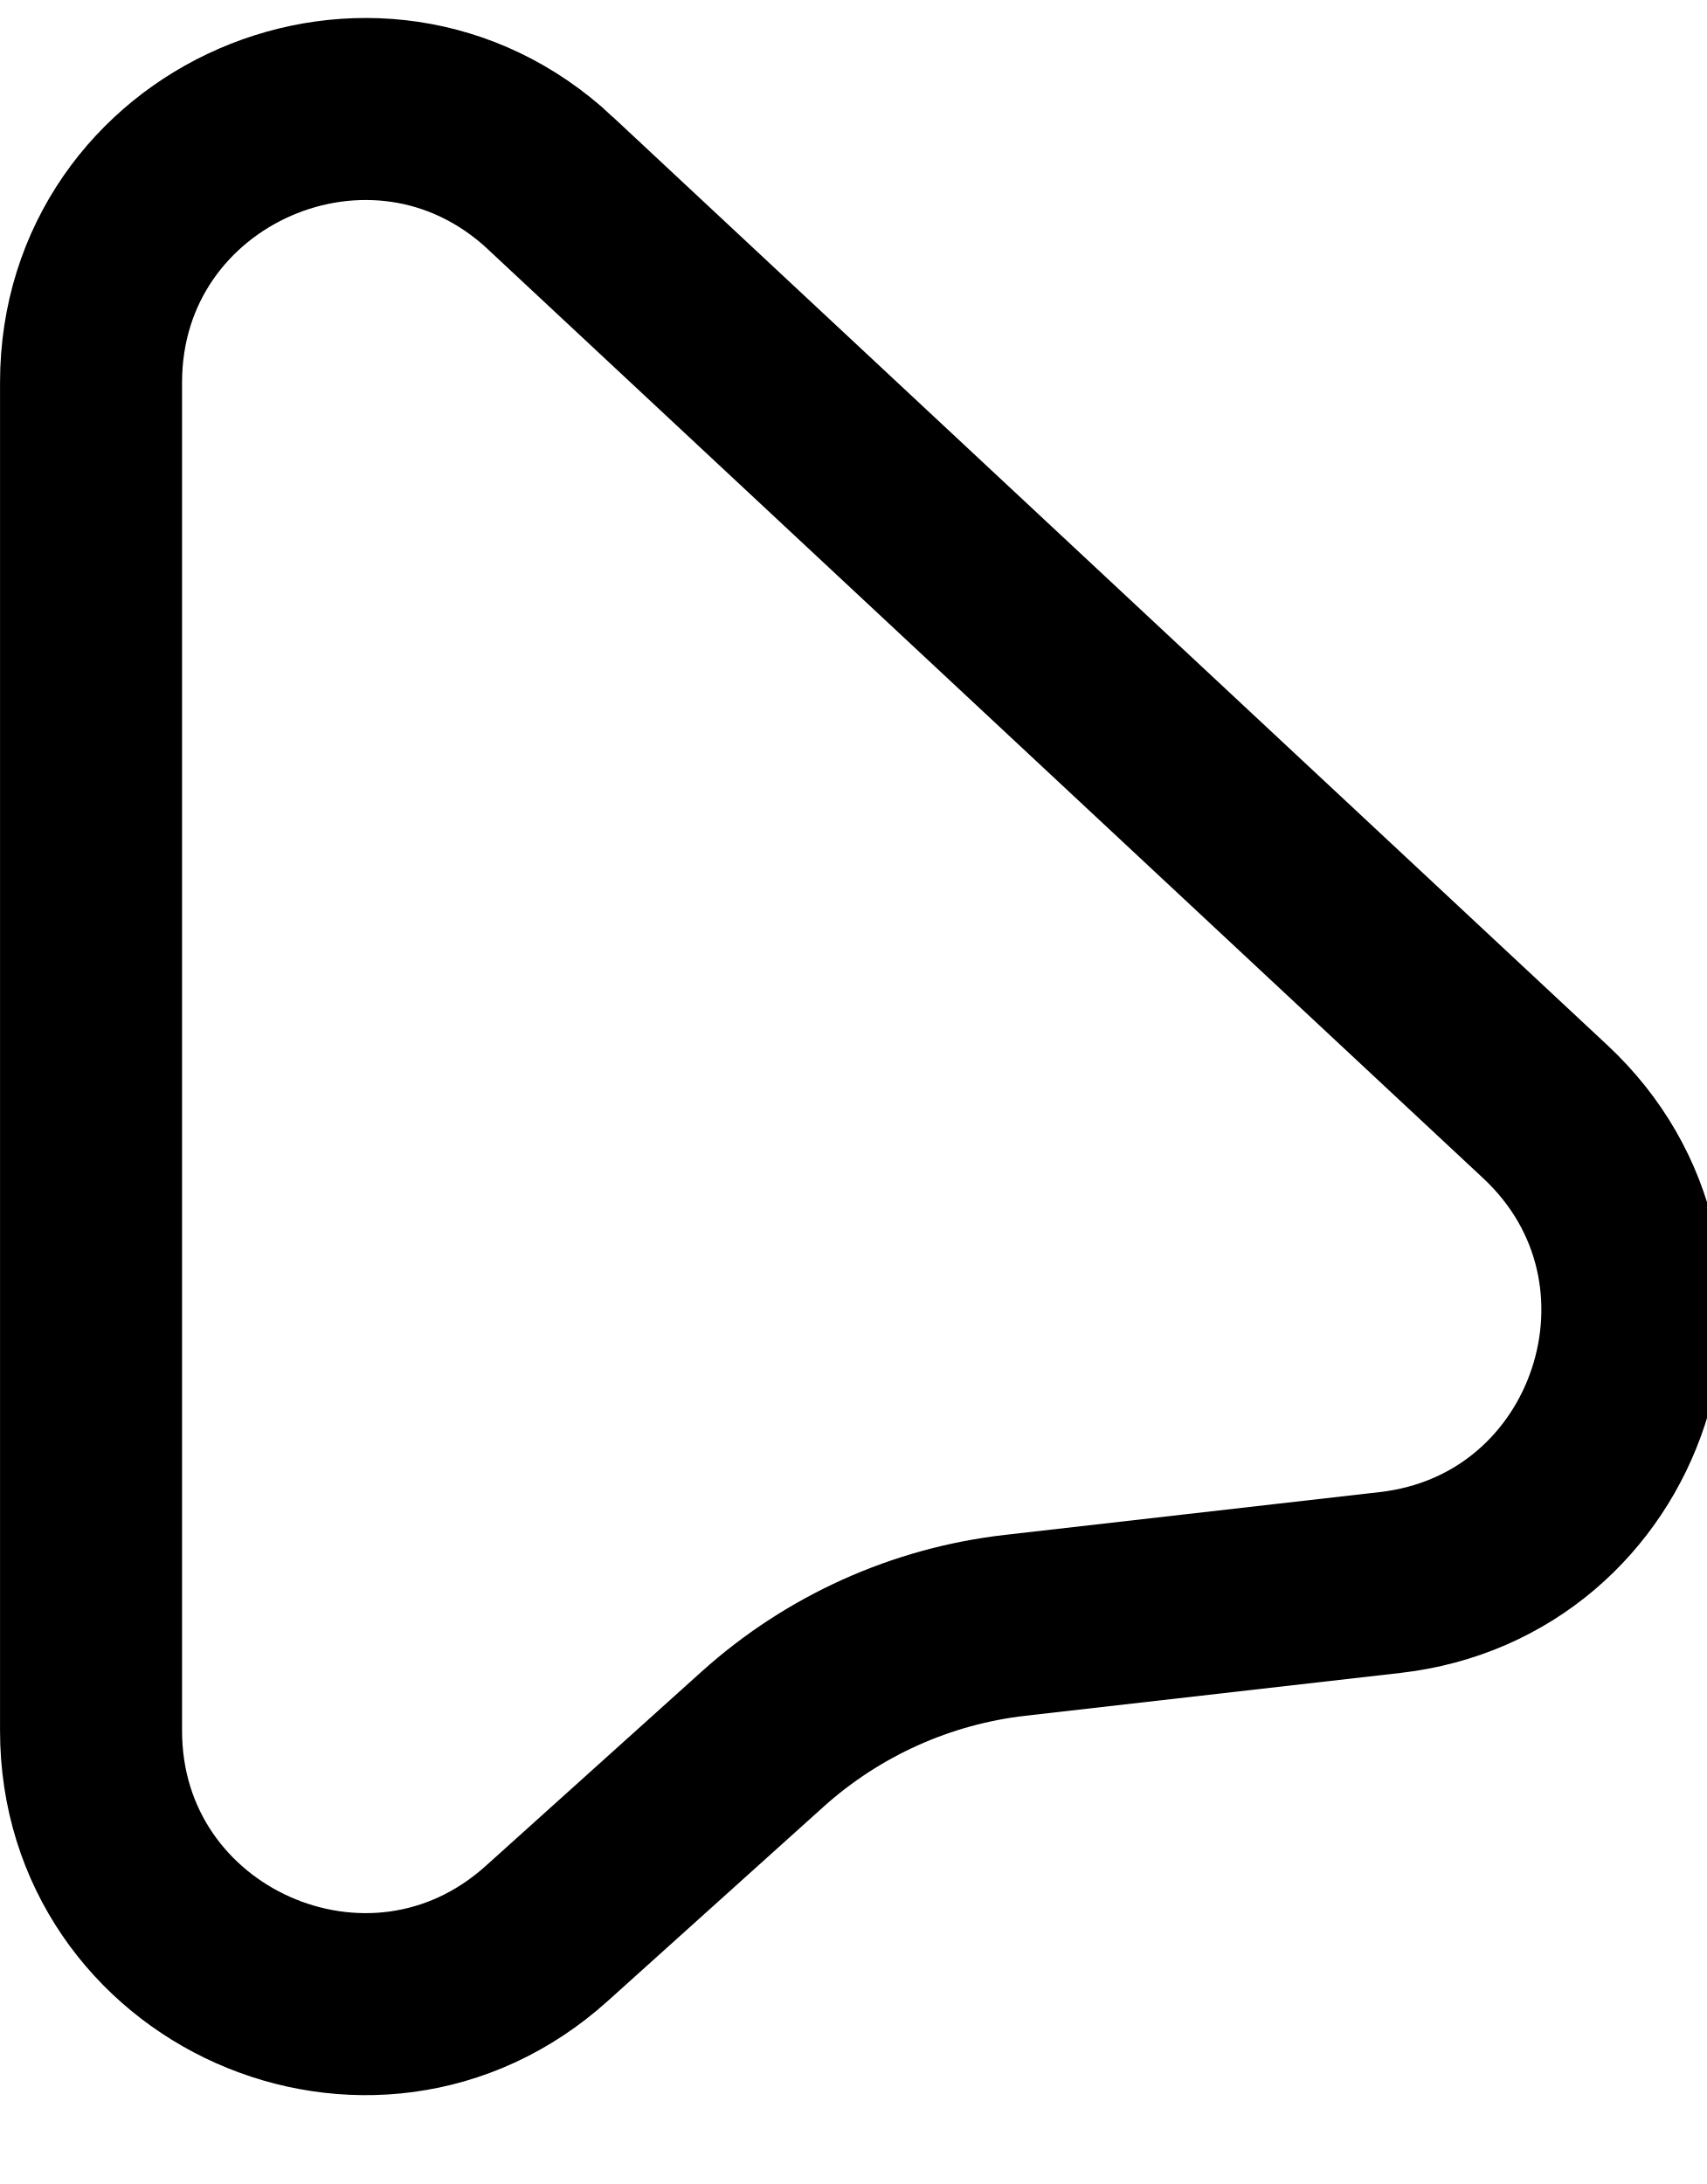
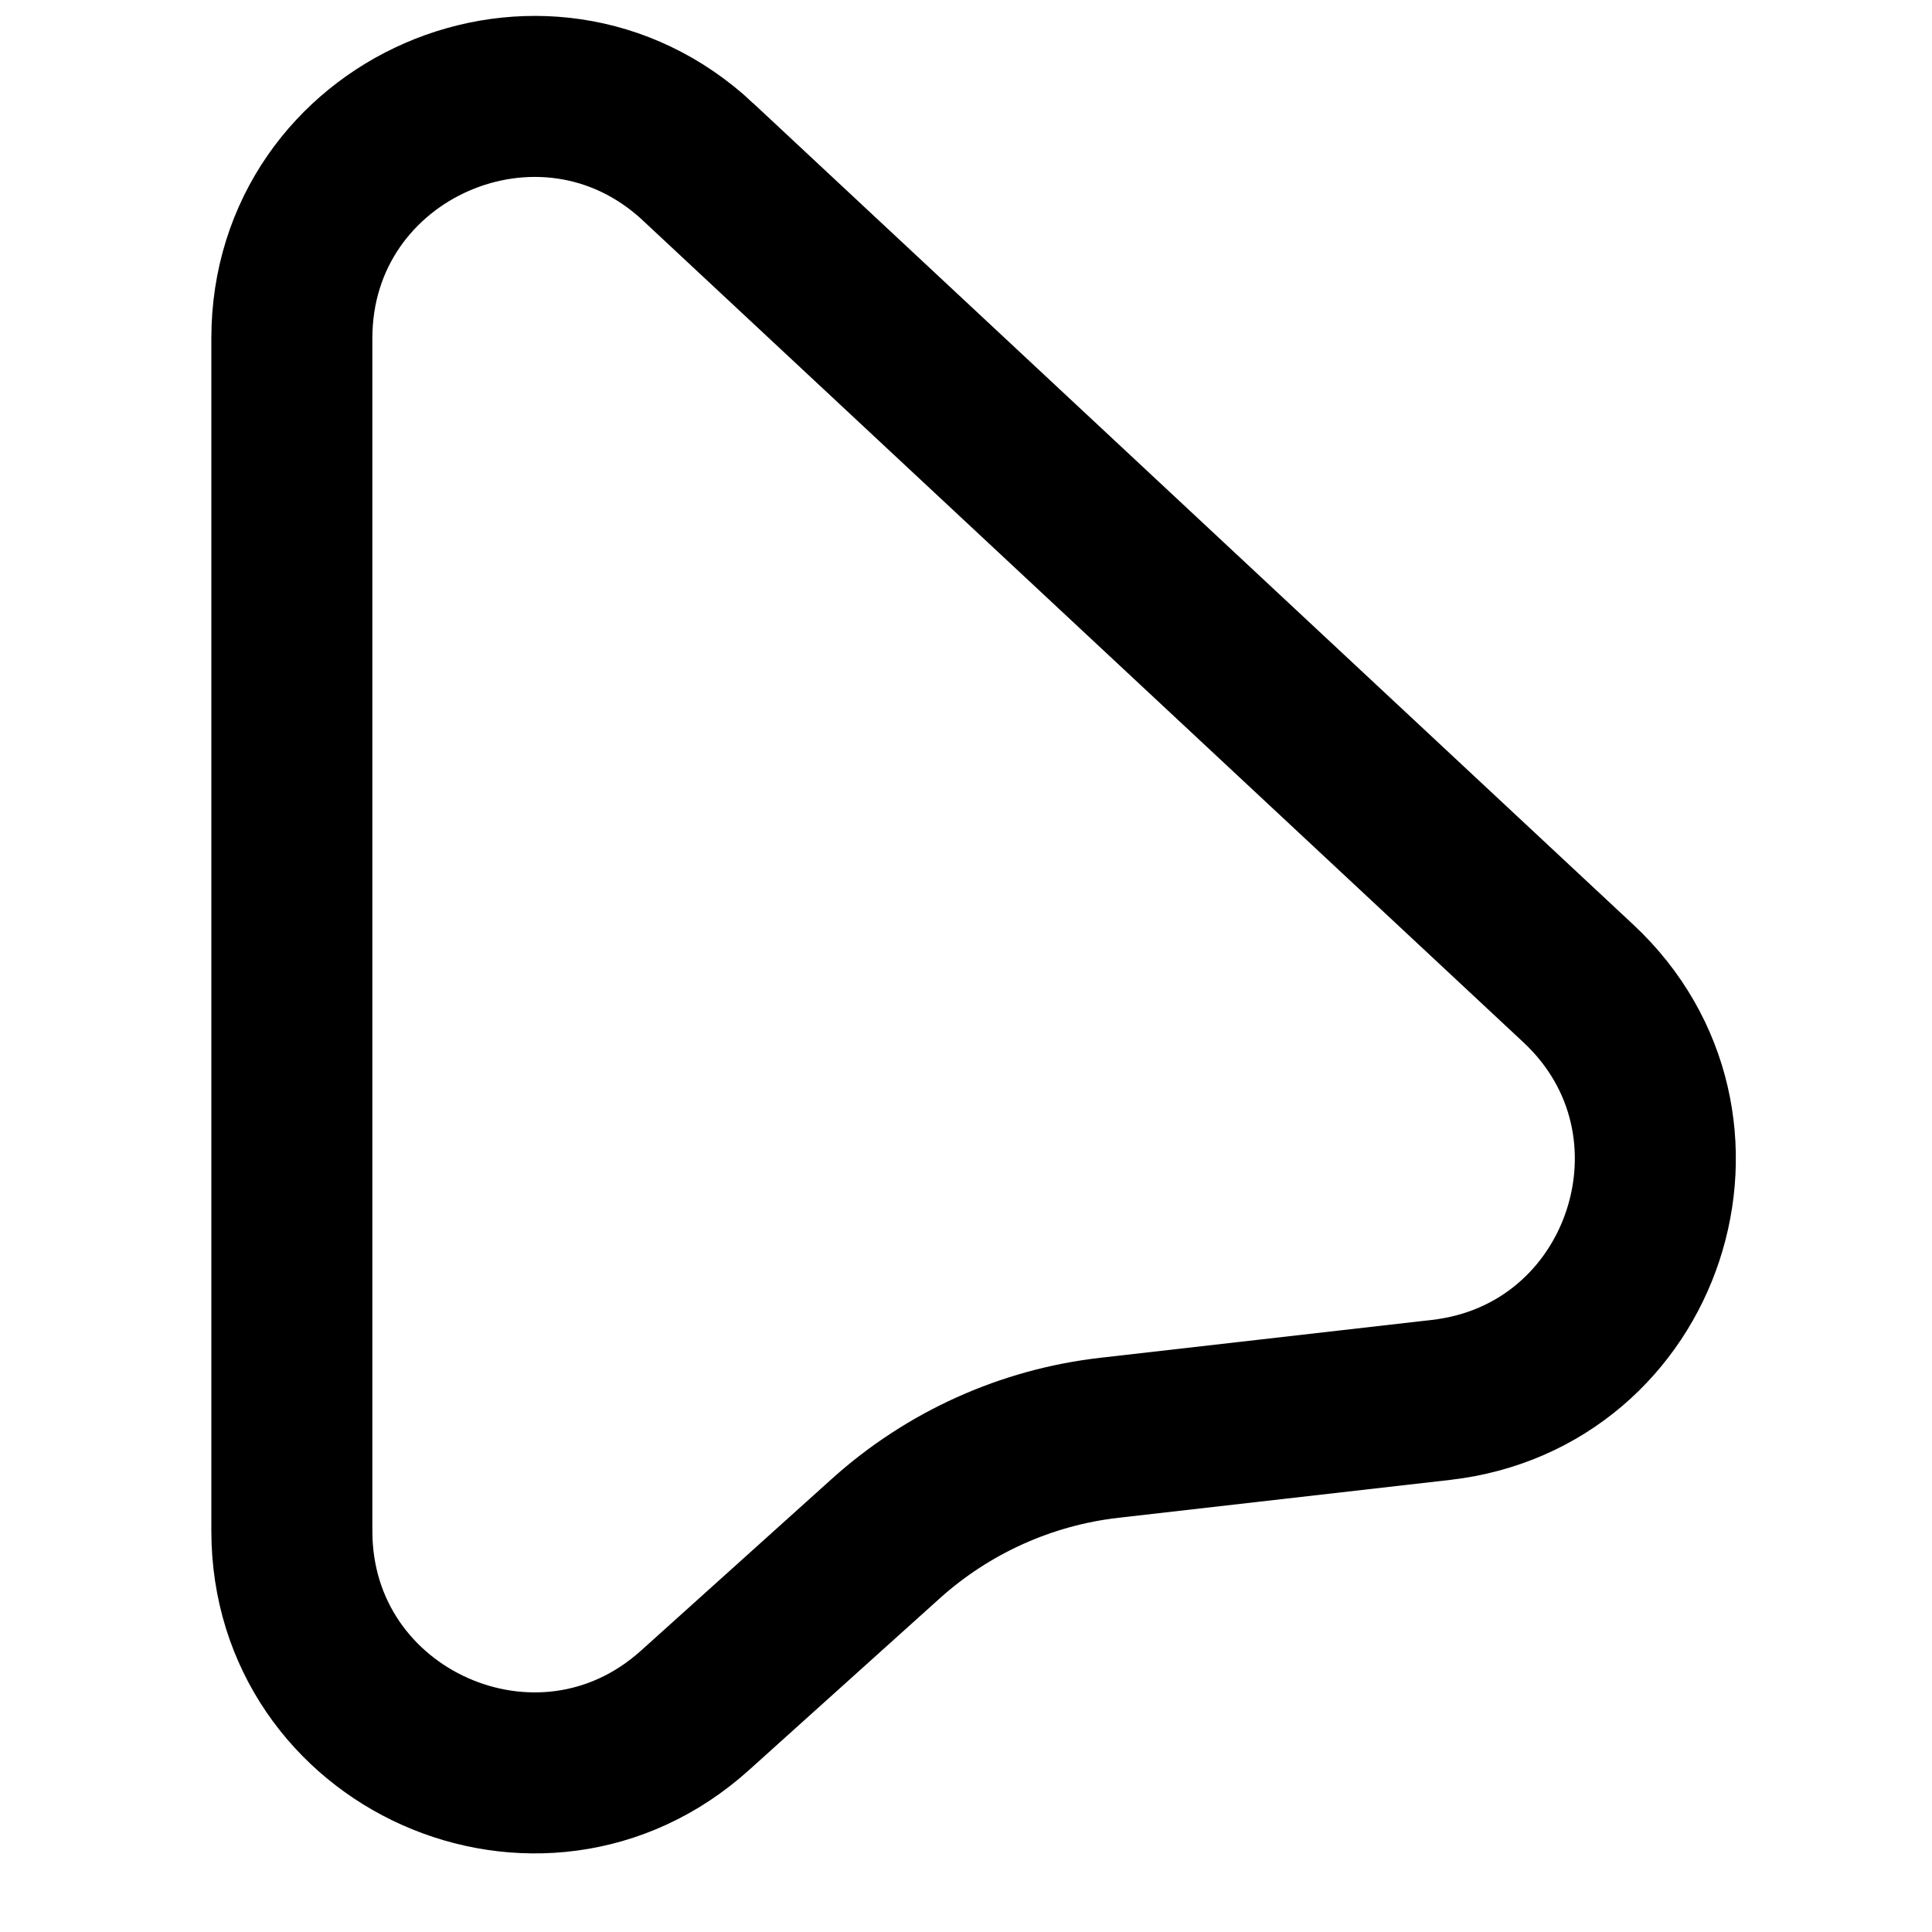
- <svg xmlns="http://www.w3.org/2000/svg" version="1.1" width="25" height="32" viewBox="0 0 25 32">
+ <svg xmlns="http://www.w3.org/2000/svg" version="1.1" width="20" height="20" viewBox="0 0 25 32">
  <path fill="none" stroke-linejoin="miter" stroke-linecap="butt" stroke-miterlimit="4" stroke-width="2.667" stroke="#000" d="M8.063 2.682l14.579 13.607c2.495 2.329 1.115 6.511-2.275 6.898l-5.49 0.627c-1.378 0.157-2.672 0.741-3.703 1.668l-3.164 2.848c-2.574 2.317-6.676 0.49-6.676-2.973v-19.752c0-3.498 4.172-5.311 6.729-2.924z" />
</svg>
